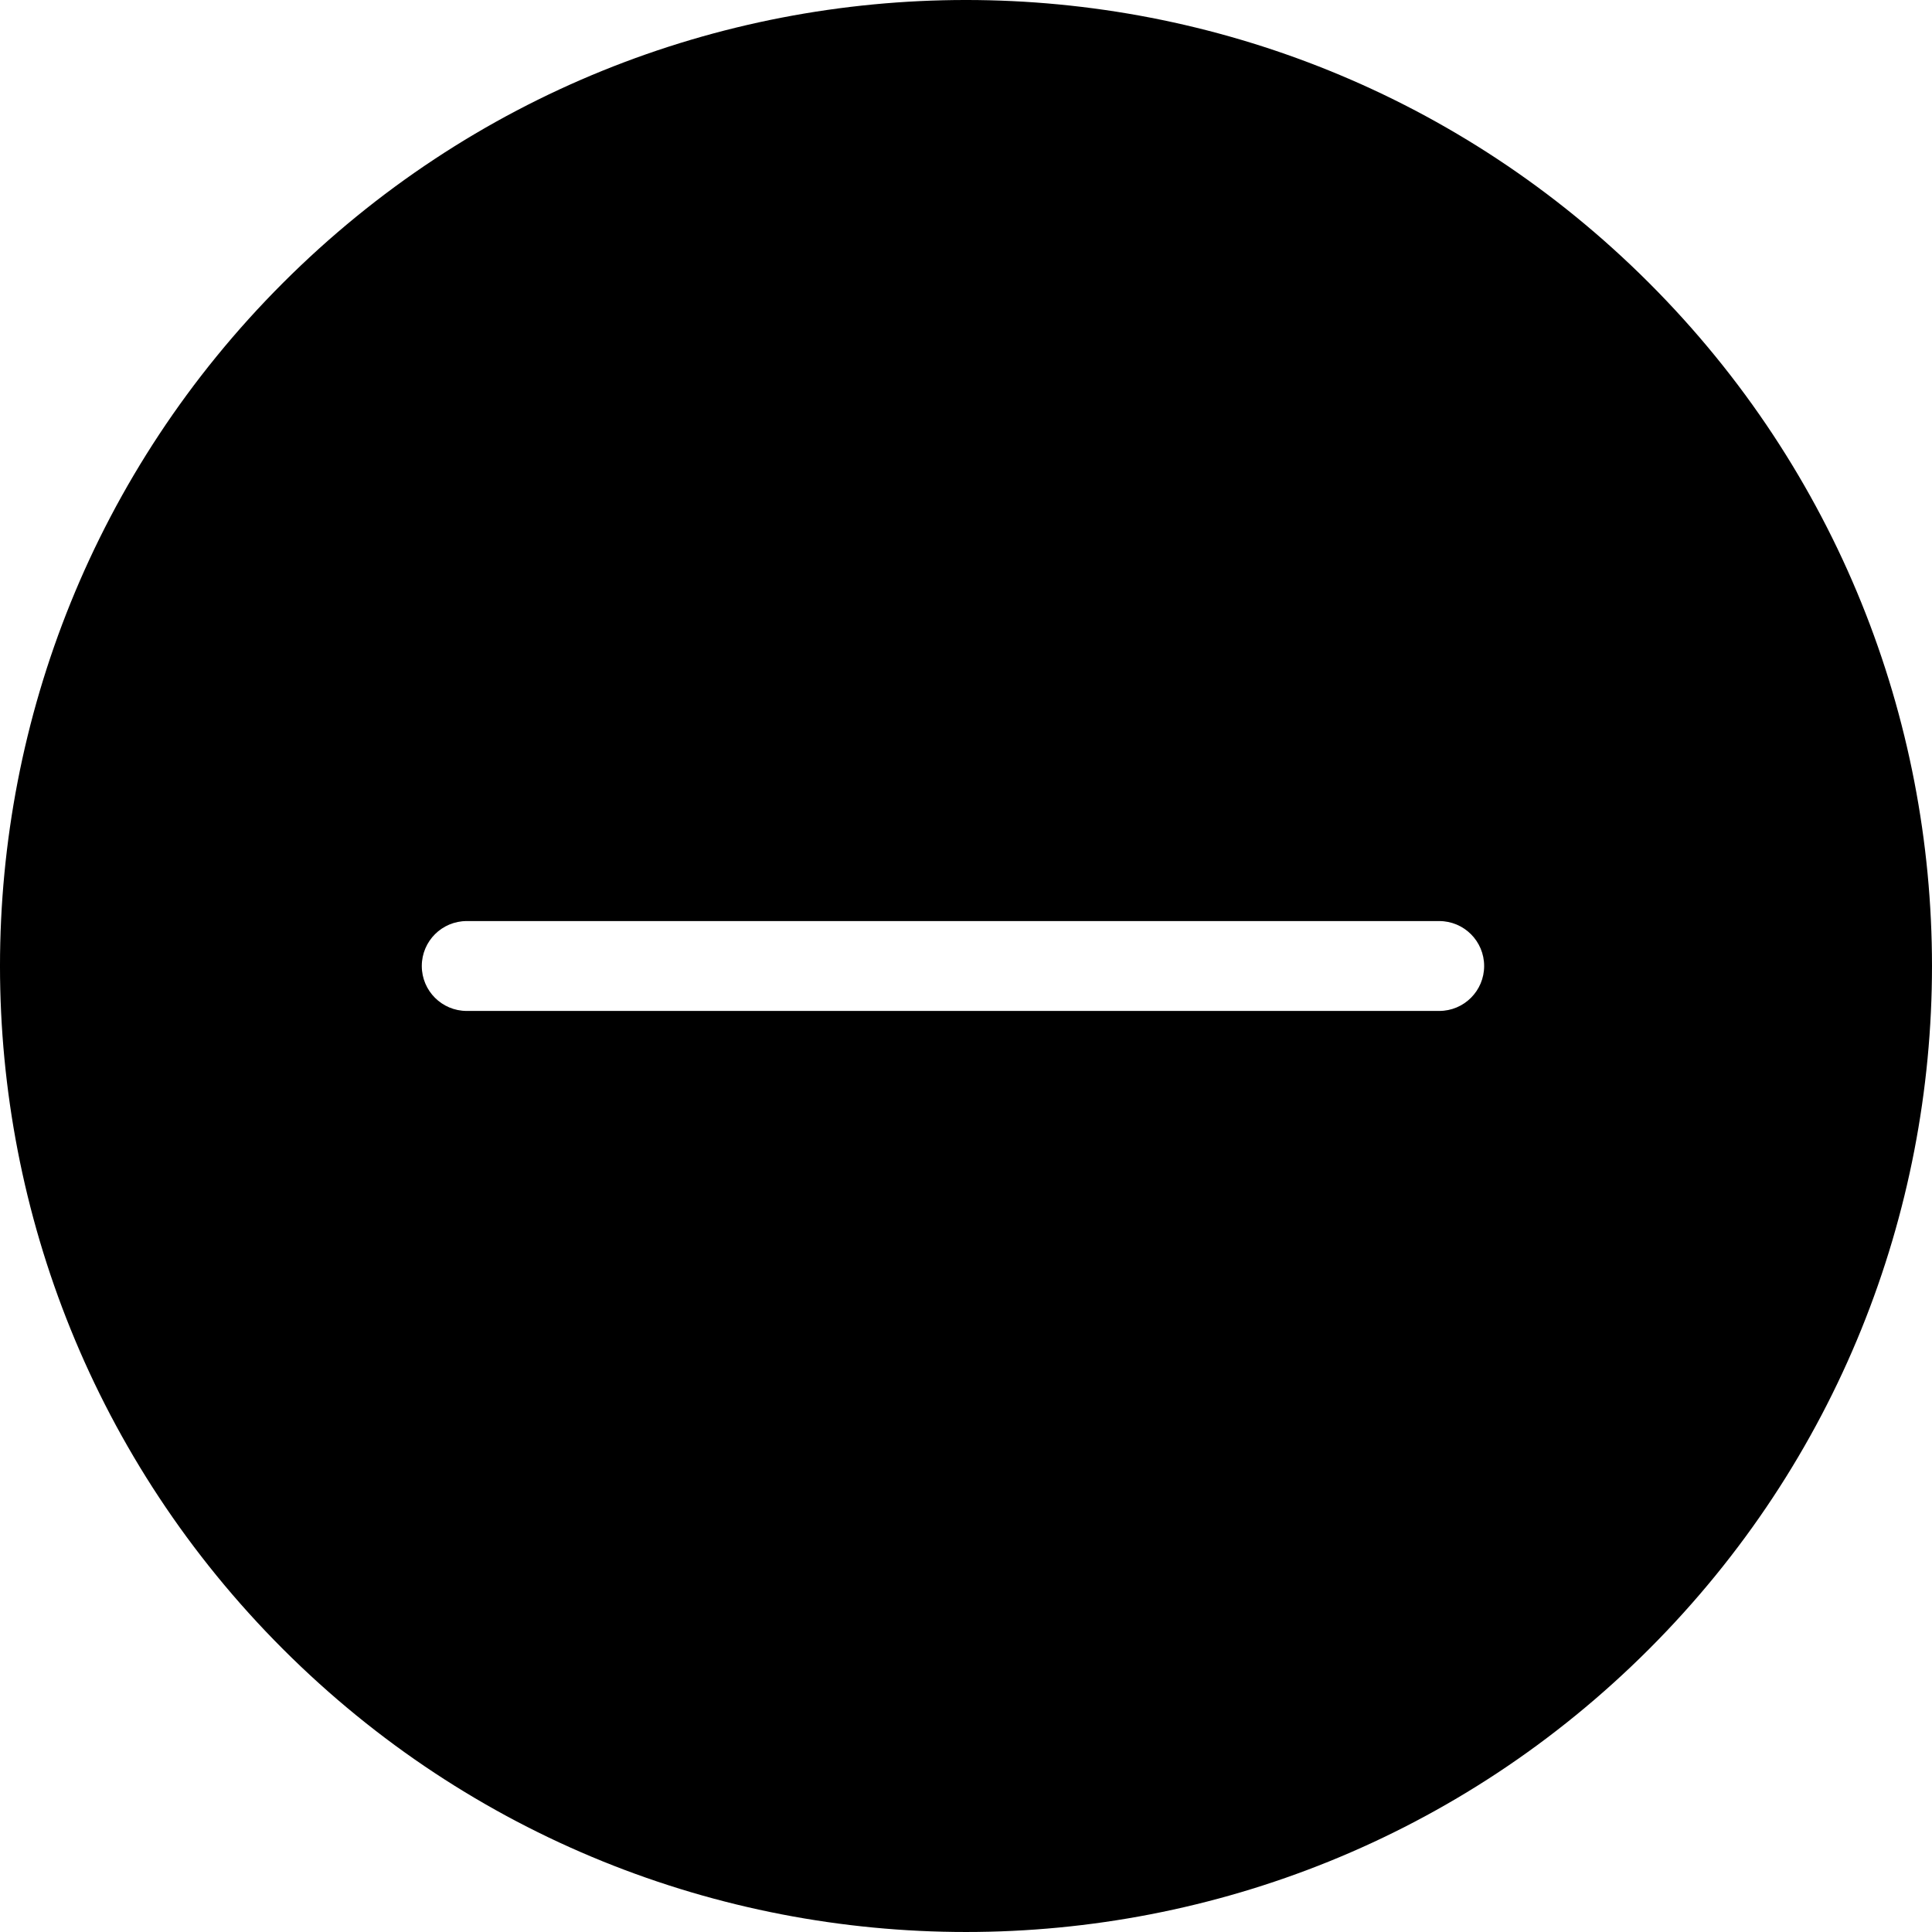
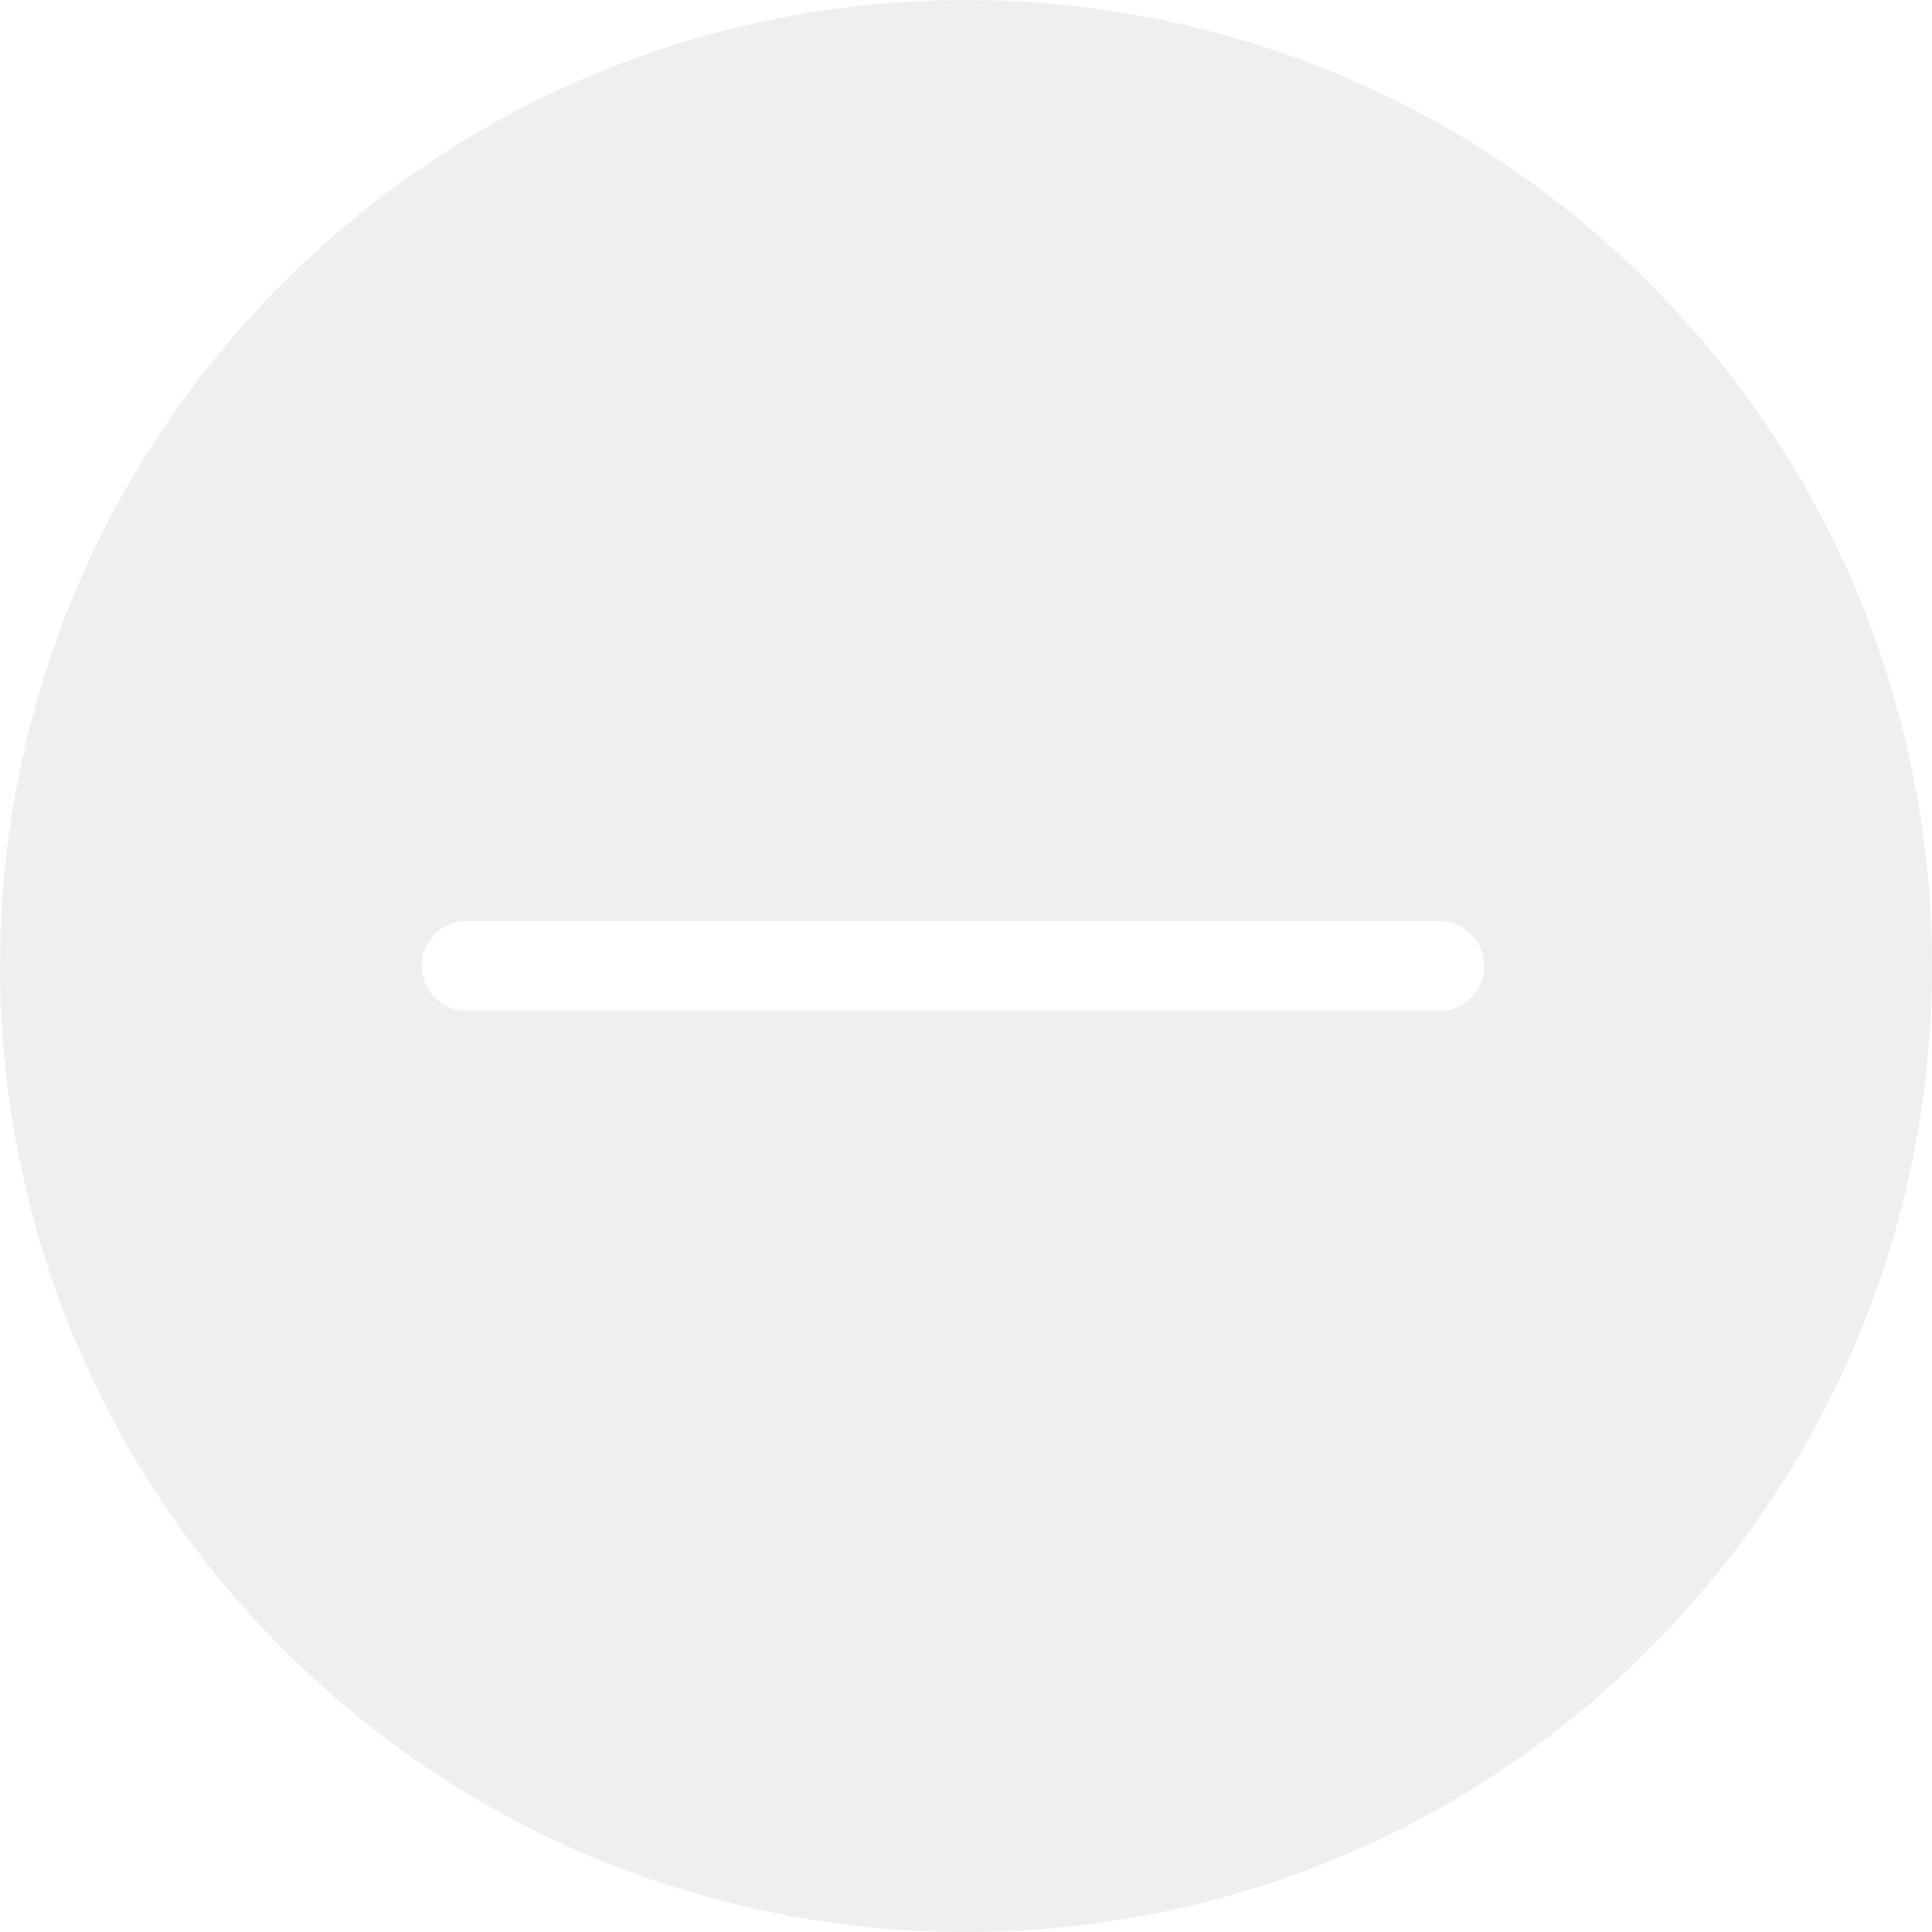
- <svg xmlns="http://www.w3.org/2000/svg" height="429.921pt" viewBox="0 0 429.921 429.921" width="429.921pt">
+ <svg xmlns="http://www.w3.org/2000/svg" height="429.921pt" viewBox="0 0 429.921 429.921" width="429.921pt" fill="#efefef">
  <path d="m366.961 62.961c-83.949-83.949-220.055-83.949-304 0-83.949 83.945-83.949 220.051 0 304 83.945 83.945 220.051 83.945 304 0 83.945-83.949 83.945-220.055 0-304zm-46.699 162h-216.402c-5.523 0-10-4.477-10-10 0-5.523 4.477-10 10-10h216.402c5.523 0 10 4.477 10 10 0 5.523-4.477 10-10 10zm0 0" />
</svg>
